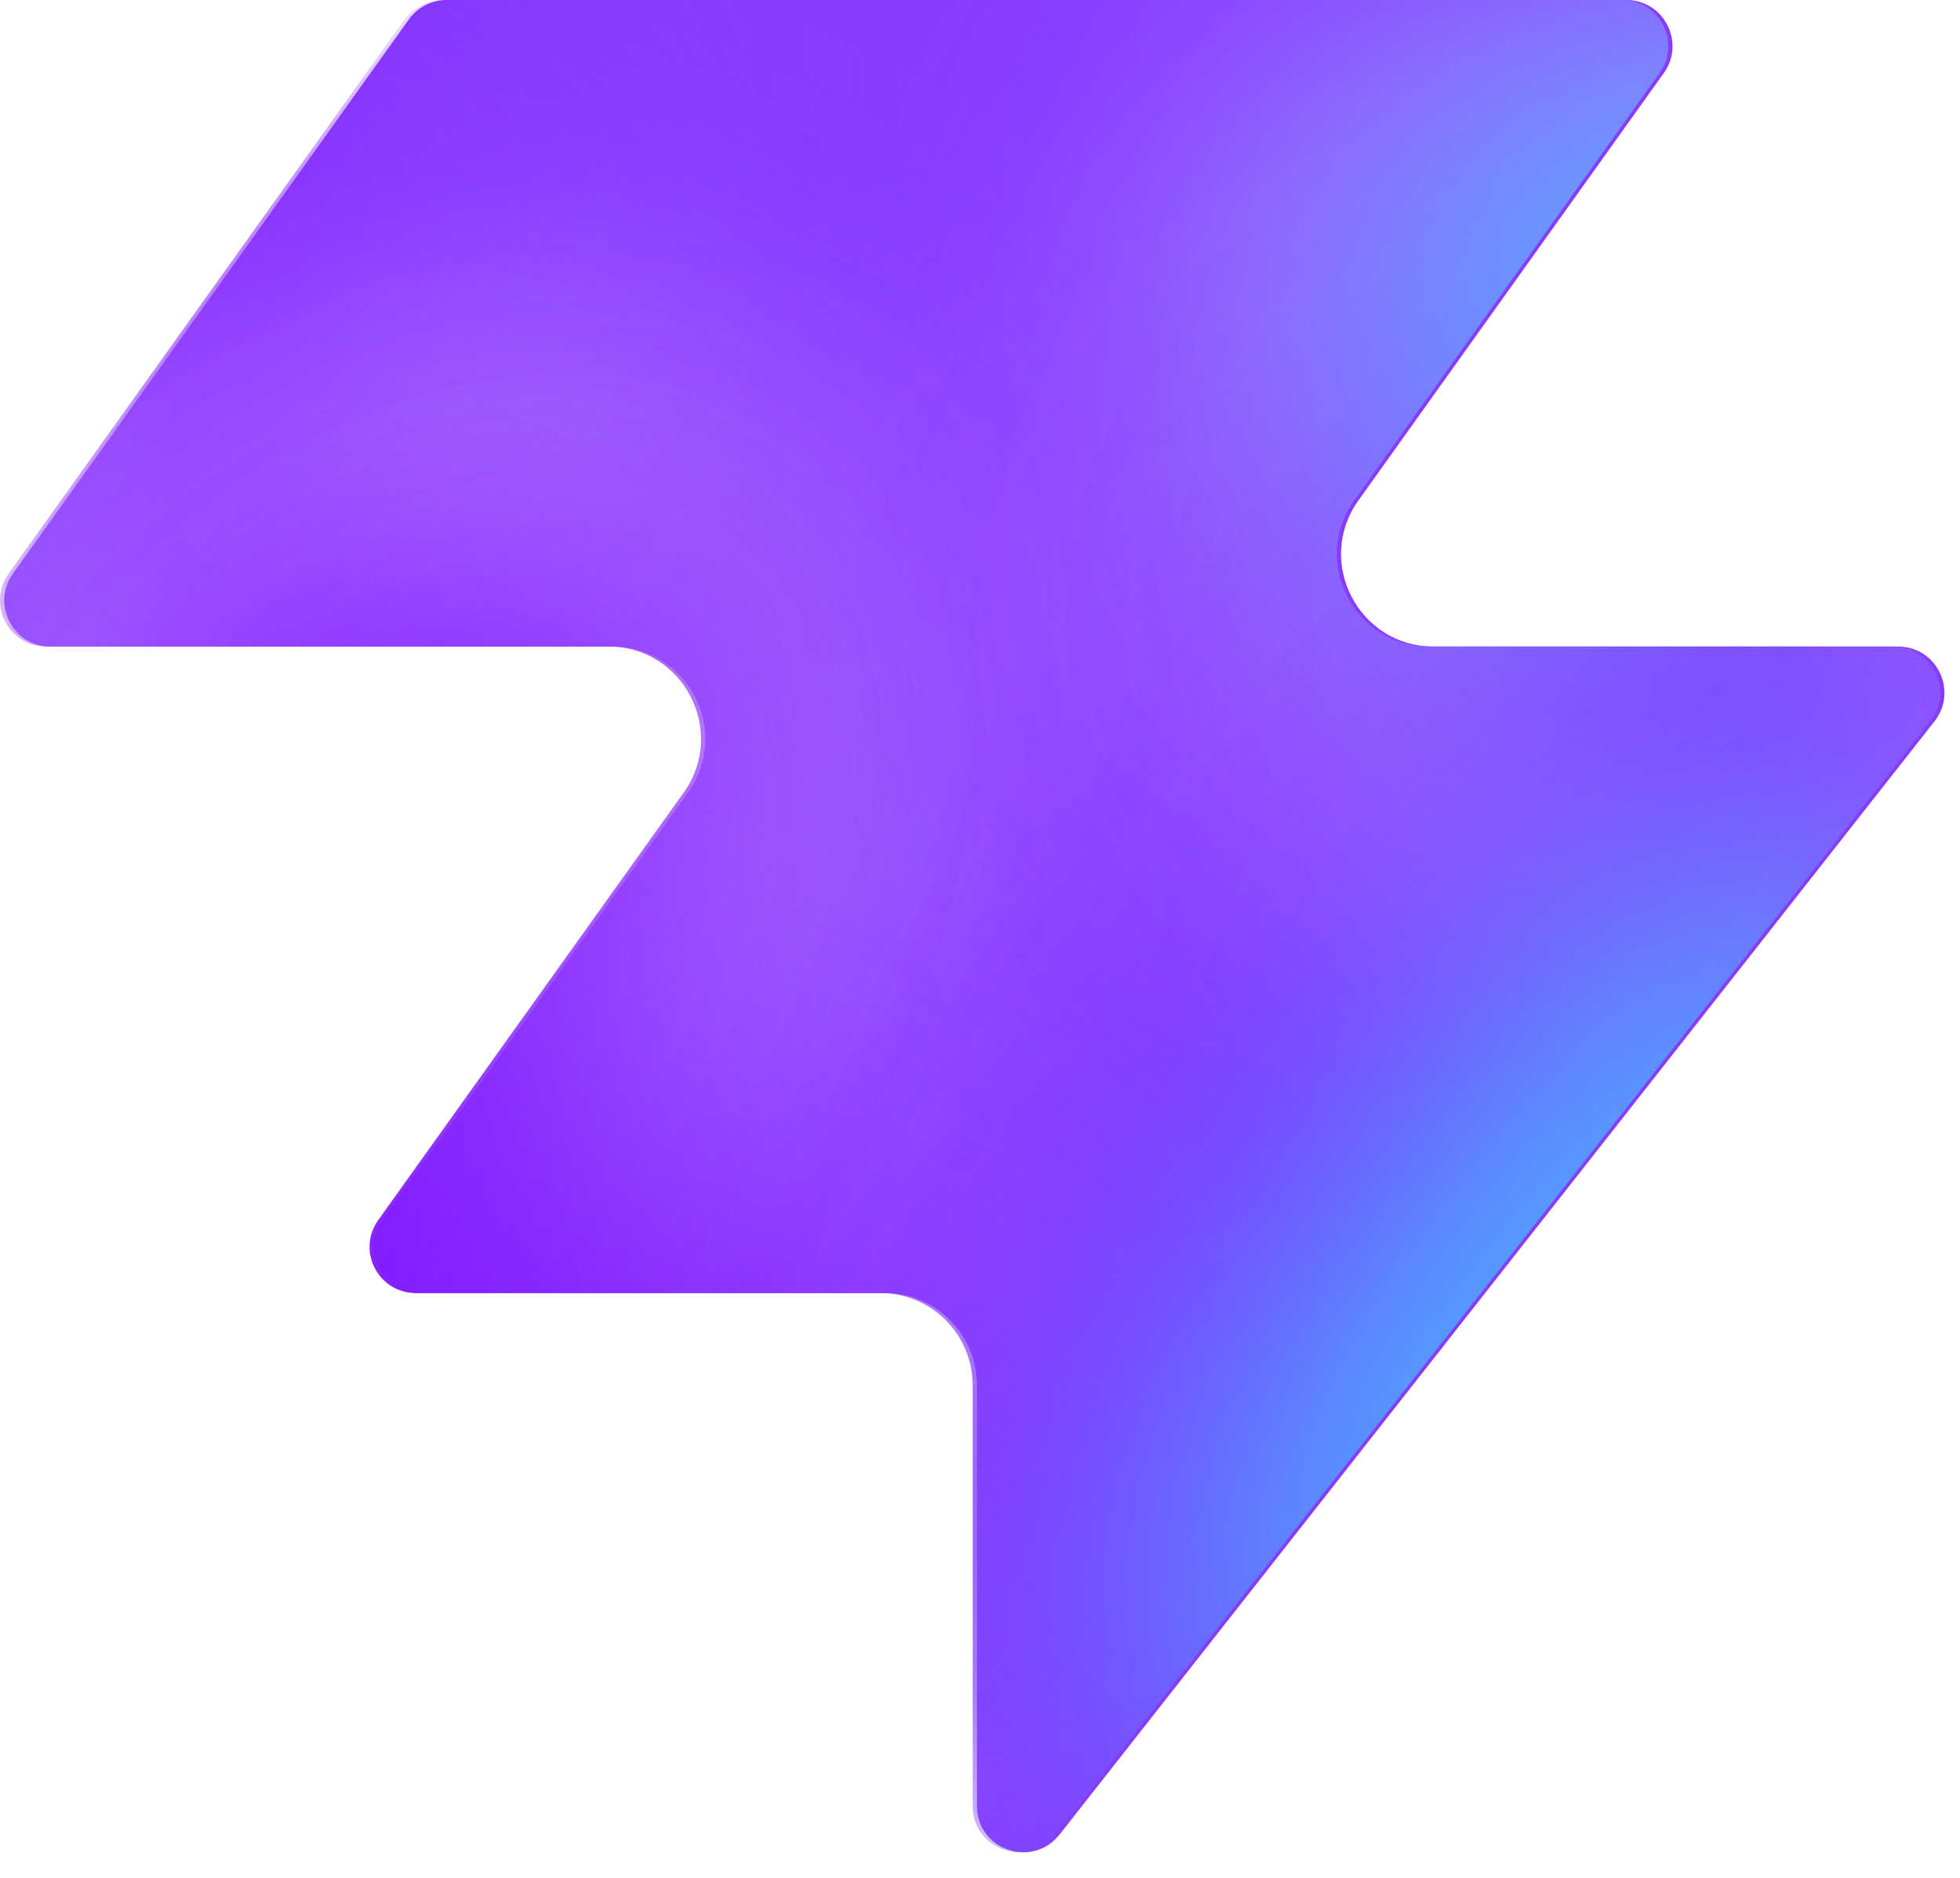
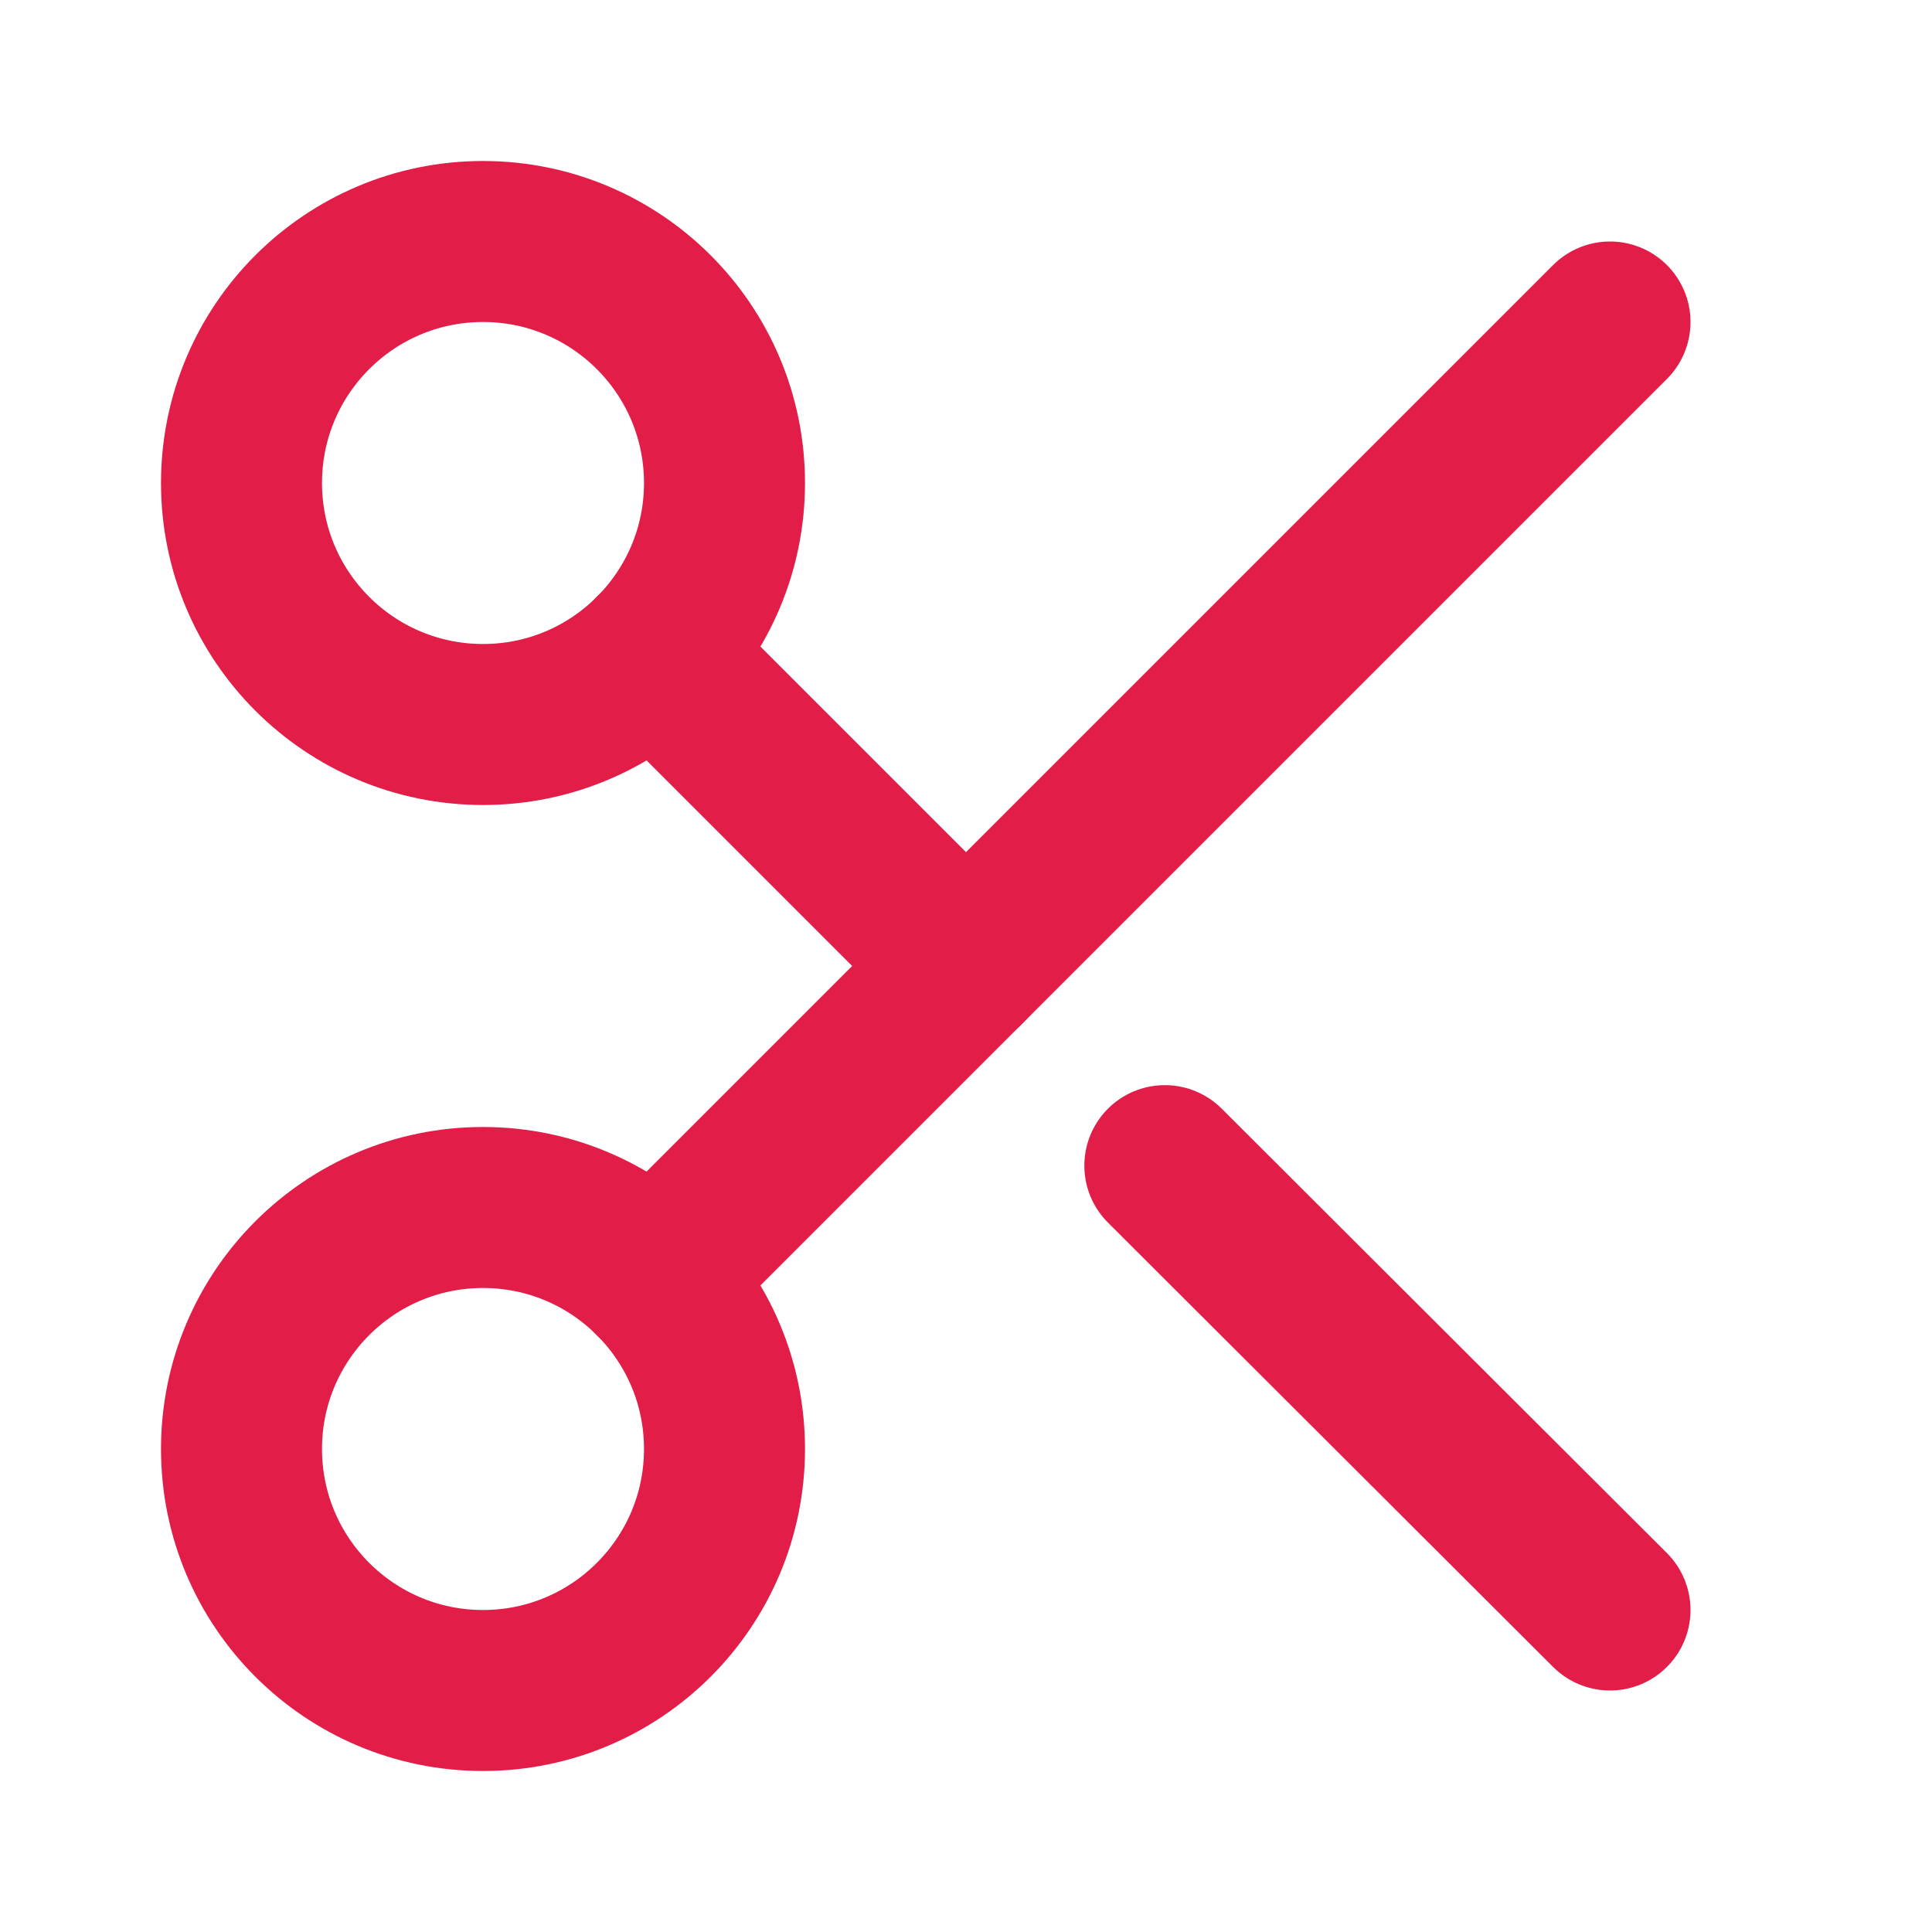
- <svg xmlns="http://www.w3.org/2000/svg" width="48" height="46" fill="none" viewBox="0 0 48 46">
-   <path fill="#863bff" d="M25.946 44.938c-.664.845-2.021.375-2.021-.698V33.937a2.26 2.26 0 0 0-2.262-2.262H10.287c-.92 0-1.456-1.04-.92-1.788l7.48-10.471c1.07-1.497 0-3.578-1.842-3.578H1.237c-.92 0-1.456-1.04-.92-1.788L10.013.474c.214-.297.556-.474.92-.474h28.894c.92 0 1.456 1.04.92 1.788l-7.48 10.471c-1.07 1.498 0 3.579 1.842 3.579h11.377c.943 0 1.473 1.088.89 1.83L25.947 44.94z" style="fill:#863bff;fill:color(display-p3 .525 .23 1);fill-opacity:1" />
-   <mask id="a" width="48" height="46" x="0" y="0" maskUnits="userSpaceOnUse" style="mask-type:alpha">
-     <path fill="#000" d="M25.842 44.938c-.664.844-2.021.375-2.021-.698V33.937a2.26 2.26 0 0 0-2.262-2.262H10.183c-.92 0-1.456-1.04-.92-1.788l7.48-10.471c1.07-1.498 0-3.579-1.842-3.579H1.133c-.92 0-1.456-1.04-.92-1.787L9.91.473c.214-.297.556-.474.92-.474h28.894c.92 0 1.456 1.04.92 1.788l-7.48 10.471c-1.07 1.498 0 3.578 1.842 3.578h11.377c.943 0 1.473 1.088.89 1.832L25.843 44.94z" style="fill:#000;fill-opacity:1" />
-   </mask>
-   <g mask="url(#a)">
-     <g filter="url(#b)">
-       <ellipse cx="5.508" cy="14.704" fill="#ede6ff" rx="5.508" ry="14.704" style="fill:#ede6ff;fill:color(display-p3 .927 .903 1);fill-opacity:1" transform="matrix(.00324 1 1 -.00324 -4.47 31.516)" />
-     </g>
-     <g filter="url(#c)">
-       <ellipse cx="10.399" cy="29.851" fill="#ede6ff" rx="10.399" ry="29.851" style="fill:#ede6ff;fill:color(display-p3 .927 .903 1);fill-opacity:1" transform="matrix(.00324 1 1 -.00324 -39.328 7.883)" />
-     </g>
-     <g filter="url(#d)">
-       <ellipse cx="5.508" cy="30.487" fill="#7e14ff" rx="5.508" ry="30.487" style="fill:#7e14ff;fill:color(display-p3 .492 .077 1);fill-opacity:1" transform="rotate(89.814 -25.913 -14.639)scale(1 -1)" />
-     </g>
-     <g filter="url(#e)">
-       <ellipse cx="5.508" cy="30.599" fill="#7e14ff" rx="5.508" ry="30.599" style="fill:#7e14ff;fill:color(display-p3 .492 .077 1);fill-opacity:1" transform="rotate(89.814 -32.644 -3.334)scale(1 -1)" />
-     </g>
-     <g filter="url(#f)">
-       <ellipse cx="5.508" cy="30.599" fill="#7e14ff" rx="5.508" ry="30.599" style="fill:#7e14ff;fill:color(display-p3 .492 .077 1);fill-opacity:1" transform="matrix(.00324 1 1 -.00324 -34.34 30.47)" />
-     </g>
-     <g filter="url(#g)">
-       <ellipse cx="14.072" cy="22.078" fill="#ede6ff" rx="14.072" ry="22.078" style="fill:#ede6ff;fill:color(display-p3 .927 .903 1);fill-opacity:1" transform="rotate(93.35 24.506 48.493)scale(-1 1)" />
-     </g>
-     <g filter="url(#h)">
-       <ellipse cx="3.47" cy="21.501" fill="#7e14ff" rx="3.47" ry="21.501" style="fill:#7e14ff;fill:color(display-p3 .492 .077 1);fill-opacity:1" transform="rotate(89.009 28.708 47.59)scale(-1 1)" />
-     </g>
-     <g filter="url(#i)">
-       <ellipse cx="3.47" cy="21.501" fill="#7e14ff" rx="3.47" ry="21.501" style="fill:#7e14ff;fill:color(display-p3 .492 .077 1);fill-opacity:1" transform="rotate(89.009 28.708 47.59)scale(-1 1)" />
-     </g>
-     <g filter="url(#j)">
-       <ellipse cx=".387" cy="8.972" fill="#7e14ff" rx="4.407" ry="29.108" style="fill:#7e14ff;fill:color(display-p3 .492 .077 1);fill-opacity:1" transform="rotate(39.51 .387 8.972)" />
-     </g>
-     <g filter="url(#k)">
-       <ellipse cx="47.523" cy="-6.092" fill="#7e14ff" rx="4.407" ry="29.108" style="fill:#7e14ff;fill:color(display-p3 .492 .077 1);fill-opacity:1" transform="rotate(37.892 47.523 -6.092)" />
-     </g>
-     <g filter="url(#l)">
-       <ellipse cx="41.412" cy="6.333" fill="#47bfff" rx="5.971" ry="9.665" style="fill:#47bfff;fill:color(display-p3 .28 .748 1);fill-opacity:1" transform="rotate(37.892 41.412 6.333)" />
-     </g>
-     <g filter="url(#m)">
-       <ellipse cx="-1.879" cy="38.332" fill="#7e14ff" rx="4.407" ry="29.108" style="fill:#7e14ff;fill:color(display-p3 .492 .077 1);fill-opacity:1" transform="rotate(37.892 -1.88 38.332)" />
-     </g>
-     <g filter="url(#n)">
-       <ellipse cx="-1.879" cy="38.332" fill="#7e14ff" rx="4.407" ry="29.108" style="fill:#7e14ff;fill:color(display-p3 .492 .077 1);fill-opacity:1" transform="rotate(37.892 -1.88 38.332)" />
-     </g>
-     <g filter="url(#o)">
-       <ellipse cx="35.651" cy="29.907" fill="#7e14ff" rx="4.407" ry="29.108" style="fill:#7e14ff;fill:color(display-p3 .492 .077 1);fill-opacity:1" transform="rotate(37.892 35.651 29.907)" />
-     </g>
-     <g filter="url(#p)">
-       <ellipse cx="38.418" cy="32.4" fill="#47bfff" rx="5.971" ry="15.297" style="fill:#47bfff;fill:color(display-p3 .28 .748 1);fill-opacity:1" transform="rotate(37.892 38.418 32.4)" />
-     </g>
-   </g>
-   <defs>
-     <filter id="b" width="60.045" height="41.654" x="-19.77" y="16.149" color-interpolation-filters="sRGB" filterUnits="userSpaceOnUse">
-       <feFlood flood-opacity="0" result="BackgroundImageFix" />
-       <feBlend in="SourceGraphic" in2="BackgroundImageFix" result="shape" />
-       <feGaussianBlur result="effect1_foregroundBlur_2002_17158" stdDeviation="7.659" />
-     </filter>
-     <filter id="c" width="90.34" height="51.437" x="-54.613" y="-7.533" color-interpolation-filters="sRGB" filterUnits="userSpaceOnUse">
-       <feFlood flood-opacity="0" result="BackgroundImageFix" />
-       <feBlend in="SourceGraphic" in2="BackgroundImageFix" result="shape" />
-       <feGaussianBlur result="effect1_foregroundBlur_2002_17158" stdDeviation="7.659" />
-     </filter>
-     <filter id="d" width="79.355" height="29.4" x="-49.64" y="2.03" color-interpolation-filters="sRGB" filterUnits="userSpaceOnUse">
-       <feFlood flood-opacity="0" result="BackgroundImageFix" />
-       <feBlend in="SourceGraphic" in2="BackgroundImageFix" result="shape" />
-       <feGaussianBlur result="effect1_foregroundBlur_2002_17158" stdDeviation="4.596" />
-     </filter>
-     <filter id="e" width="79.579" height="29.4" x="-45.045" y="20.029" color-interpolation-filters="sRGB" filterUnits="userSpaceOnUse">
-       <feFlood flood-opacity="0" result="BackgroundImageFix" />
-       <feBlend in="SourceGraphic" in2="BackgroundImageFix" result="shape" />
-       <feGaussianBlur result="effect1_foregroundBlur_2002_17158" stdDeviation="4.596" />
-     </filter>
-     <filter id="f" width="79.579" height="29.4" x="-43.513" y="21.178" color-interpolation-filters="sRGB" filterUnits="userSpaceOnUse">
-       <feFlood flood-opacity="0" result="BackgroundImageFix" />
-       <feBlend in="SourceGraphic" in2="BackgroundImageFix" result="shape" />
-       <feGaussianBlur result="effect1_foregroundBlur_2002_17158" stdDeviation="4.596" />
-     </filter>
-     <filter id="g" width="74.749" height="58.852" x="15.756" y="-17.901" color-interpolation-filters="sRGB" filterUnits="userSpaceOnUse">
-       <feFlood flood-opacity="0" result="BackgroundImageFix" />
-       <feBlend in="SourceGraphic" in2="BackgroundImageFix" result="shape" />
-       <feGaussianBlur result="effect1_foregroundBlur_2002_17158" stdDeviation="7.659" />
-     </filter>
-     <filter id="h" width="61.377" height="25.362" x="23.548" y="2.284" color-interpolation-filters="sRGB" filterUnits="userSpaceOnUse">
-       <feFlood flood-opacity="0" result="BackgroundImageFix" />
-       <feBlend in="SourceGraphic" in2="BackgroundImageFix" result="shape" />
-       <feGaussianBlur result="effect1_foregroundBlur_2002_17158" stdDeviation="4.596" />
-     </filter>
-     <filter id="i" width="61.377" height="25.362" x="23.548" y="2.284" color-interpolation-filters="sRGB" filterUnits="userSpaceOnUse">
-       <feFlood flood-opacity="0" result="BackgroundImageFix" />
-       <feBlend in="SourceGraphic" in2="BackgroundImageFix" result="shape" />
-       <feGaussianBlur result="effect1_foregroundBlur_2002_17158" stdDeviation="4.596" />
-     </filter>
-     <filter id="j" width="56.045" height="63.649" x="-27.636" y="-22.853" color-interpolation-filters="sRGB" filterUnits="userSpaceOnUse">
-       <feFlood flood-opacity="0" result="BackgroundImageFix" />
-       <feBlend in="SourceGraphic" in2="BackgroundImageFix" result="shape" />
-       <feGaussianBlur result="effect1_foregroundBlur_2002_17158" stdDeviation="4.596" />
-     </filter>
-     <filter id="k" width="54.814" height="64.646" x="20.116" y="-38.415" color-interpolation-filters="sRGB" filterUnits="userSpaceOnUse">
-       <feFlood flood-opacity="0" result="BackgroundImageFix" />
-       <feBlend in="SourceGraphic" in2="BackgroundImageFix" result="shape" />
-       <feGaussianBlur result="effect1_foregroundBlur_2002_17158" stdDeviation="4.596" />
-     </filter>
-     <filter id="l" width="33.541" height="35.313" x="24.641" y="-11.323" color-interpolation-filters="sRGB" filterUnits="userSpaceOnUse">
-       <feFlood flood-opacity="0" result="BackgroundImageFix" />
-       <feBlend in="SourceGraphic" in2="BackgroundImageFix" result="shape" />
-       <feGaussianBlur result="effect1_foregroundBlur_2002_17158" stdDeviation="4.596" />
-     </filter>
-     <filter id="m" width="54.814" height="64.646" x="-29.286" y="6.009" color-interpolation-filters="sRGB" filterUnits="userSpaceOnUse">
-       <feFlood flood-opacity="0" result="BackgroundImageFix" />
-       <feBlend in="SourceGraphic" in2="BackgroundImageFix" result="shape" />
-       <feGaussianBlur result="effect1_foregroundBlur_2002_17158" stdDeviation="4.596" />
-     </filter>
-     <filter id="n" width="54.814" height="64.646" x="-29.286" y="6.009" color-interpolation-filters="sRGB" filterUnits="userSpaceOnUse">
-       <feFlood flood-opacity="0" result="BackgroundImageFix" />
-       <feBlend in="SourceGraphic" in2="BackgroundImageFix" result="shape" />
-       <feGaussianBlur result="effect1_foregroundBlur_2002_17158" stdDeviation="4.596" />
-     </filter>
-     <filter id="o" width="54.814" height="64.646" x="8.244" y="-2.416" color-interpolation-filters="sRGB" filterUnits="userSpaceOnUse">
-       <feFlood flood-opacity="0" result="BackgroundImageFix" />
-       <feBlend in="SourceGraphic" in2="BackgroundImageFix" result="shape" />
-       <feGaussianBlur result="effect1_foregroundBlur_2002_17158" stdDeviation="4.596" />
-     </filter>
-     <filter id="p" width="39.409" height="43.623" x="18.713" y="10.588" color-interpolation-filters="sRGB" filterUnits="userSpaceOnUse">
-       <feFlood flood-opacity="0" result="BackgroundImageFix" />
-       <feBlend in="SourceGraphic" in2="BackgroundImageFix" result="shape" />
-       <feGaussianBlur result="effect1_foregroundBlur_2002_17158" stdDeviation="4.596" />
-     </filter>
-   </defs>
+ <svg xmlns="http://www.w3.org/2000/svg" width="32" height="32" viewBox="0 0 24 24" fill="none" stroke="#e11d48" stroke-width="2" stroke-linecap="round" stroke-linejoin="round">
+   <circle cx="6" cy="6" r="3" />
+   <circle cx="6" cy="18" r="3" />
+   <line x1="20" y1="4" x2="8.12" y2="15.88" />
+   <line x1="14.47" y1="14.48" x2="20" y2="20" />
+   <line x1="8.12" y1="8.12" x2="12" y2="12" />
</svg>
